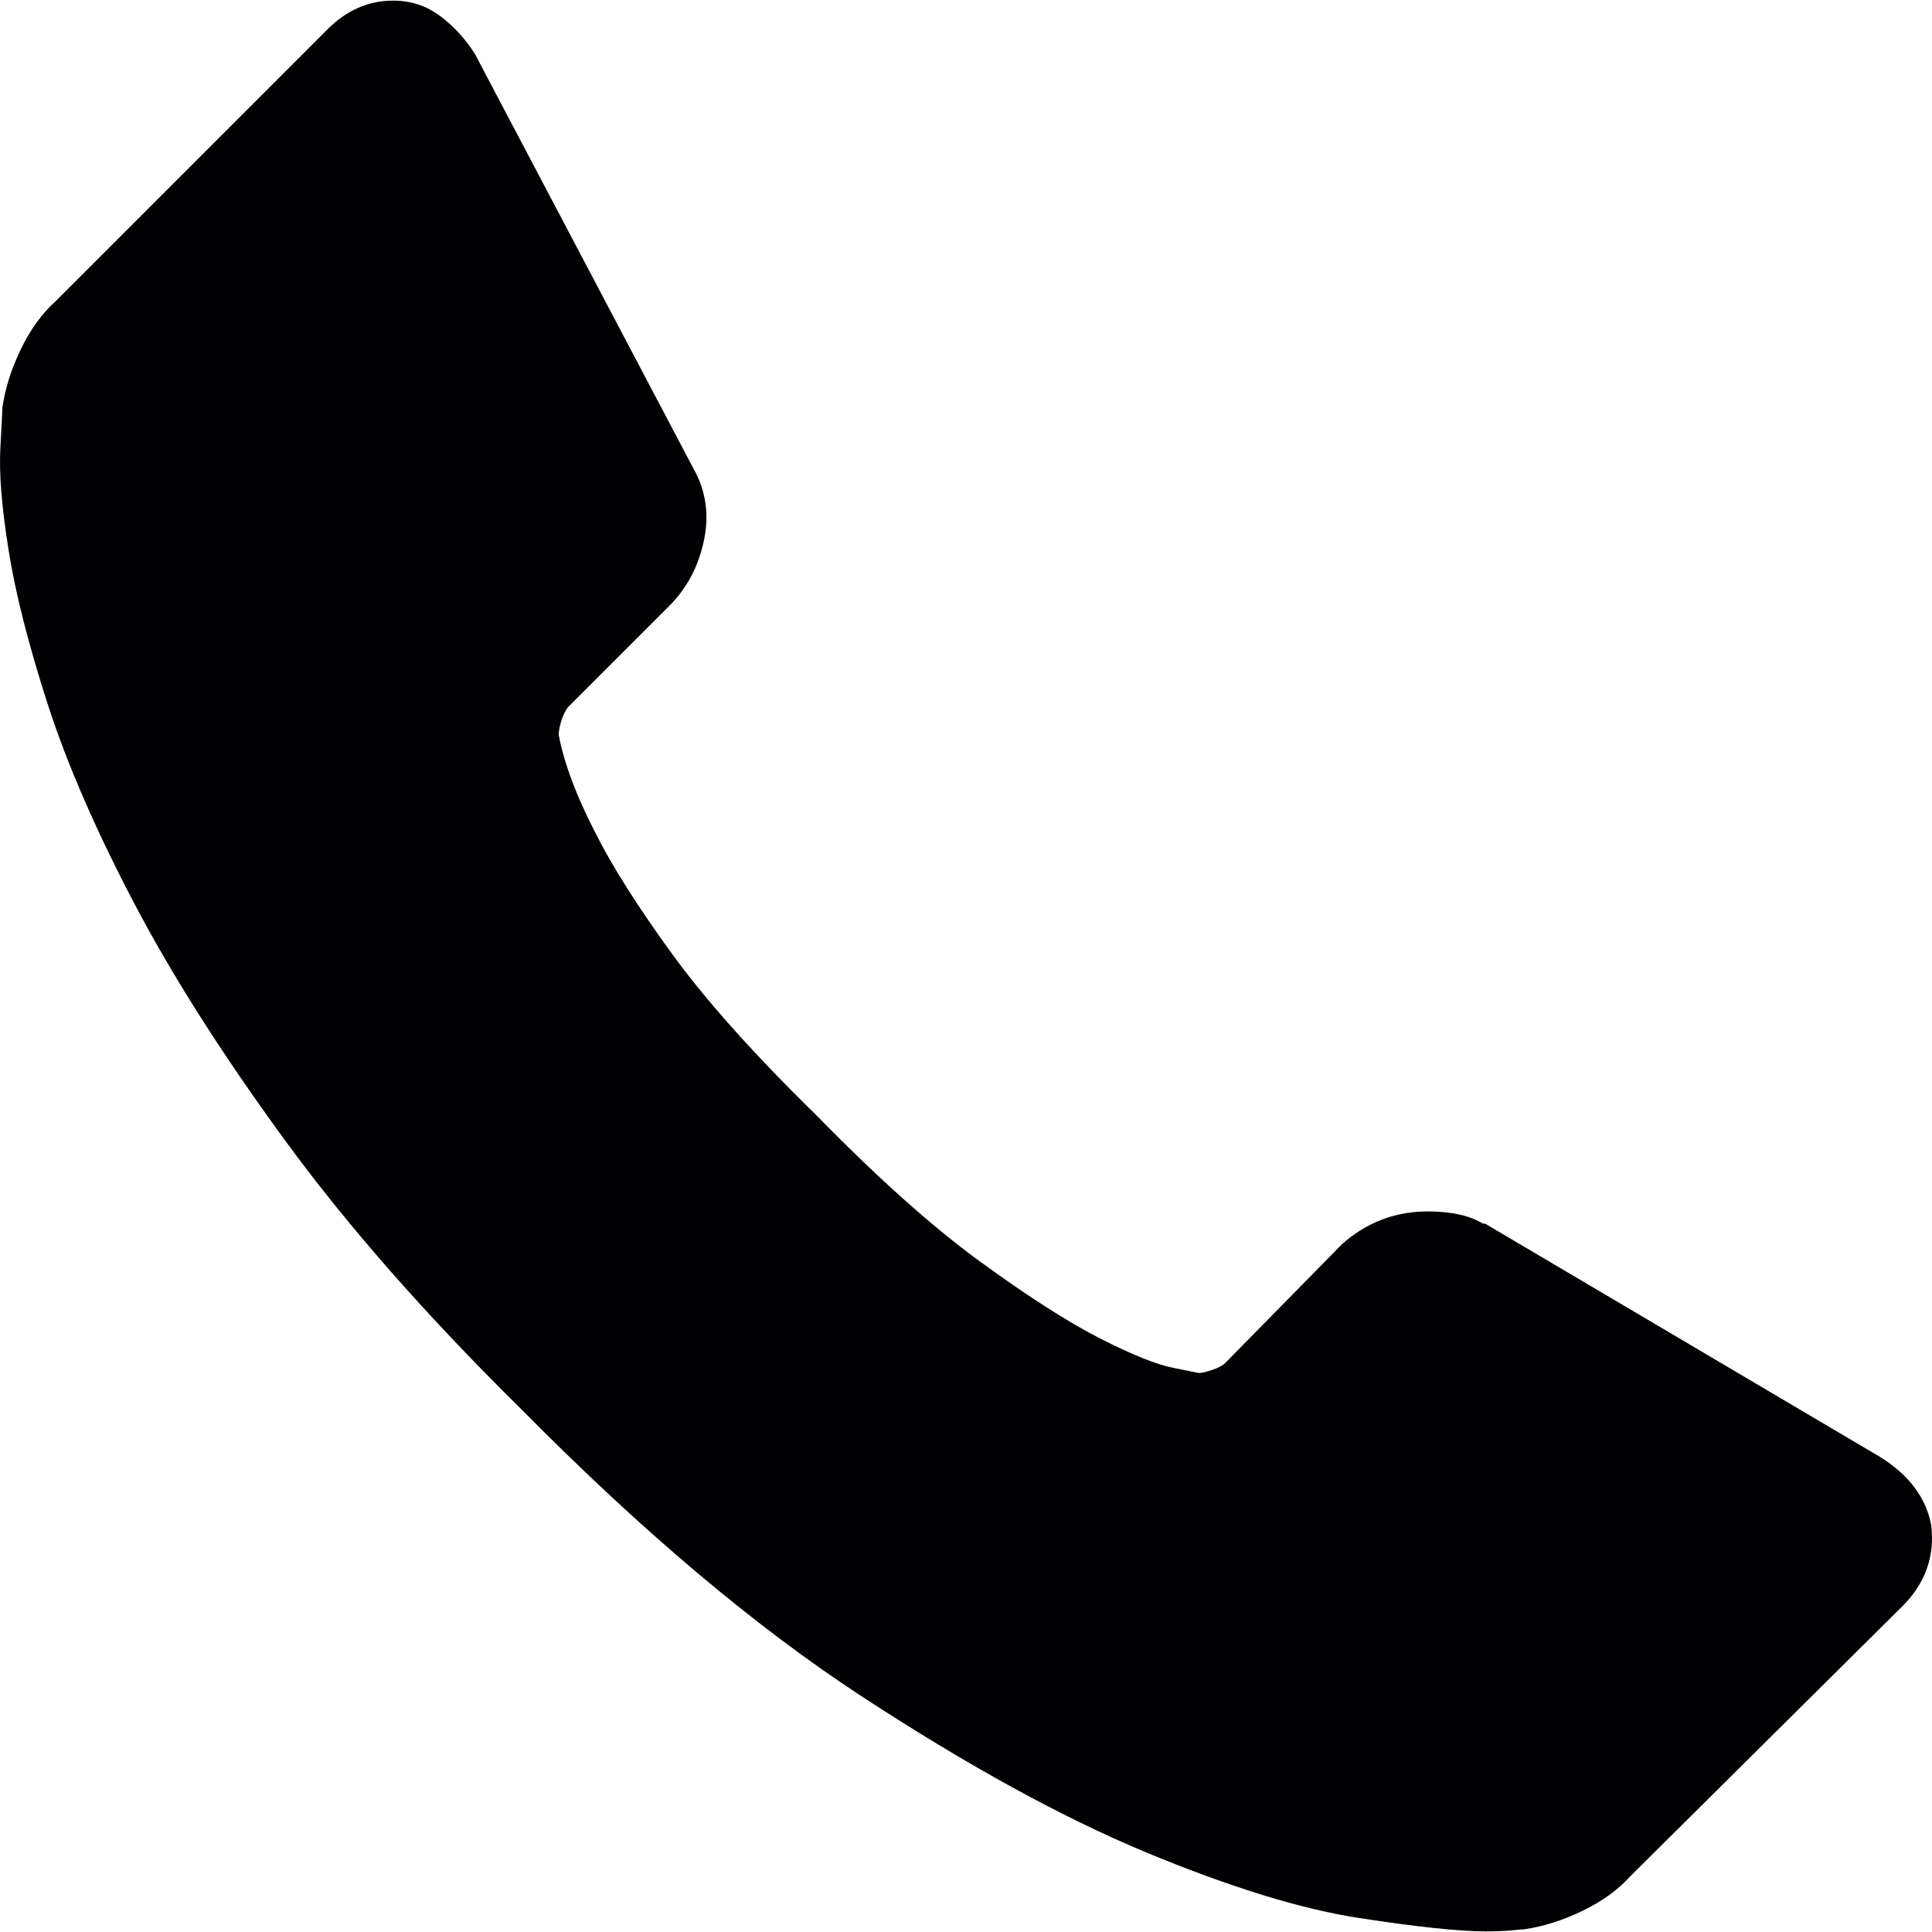
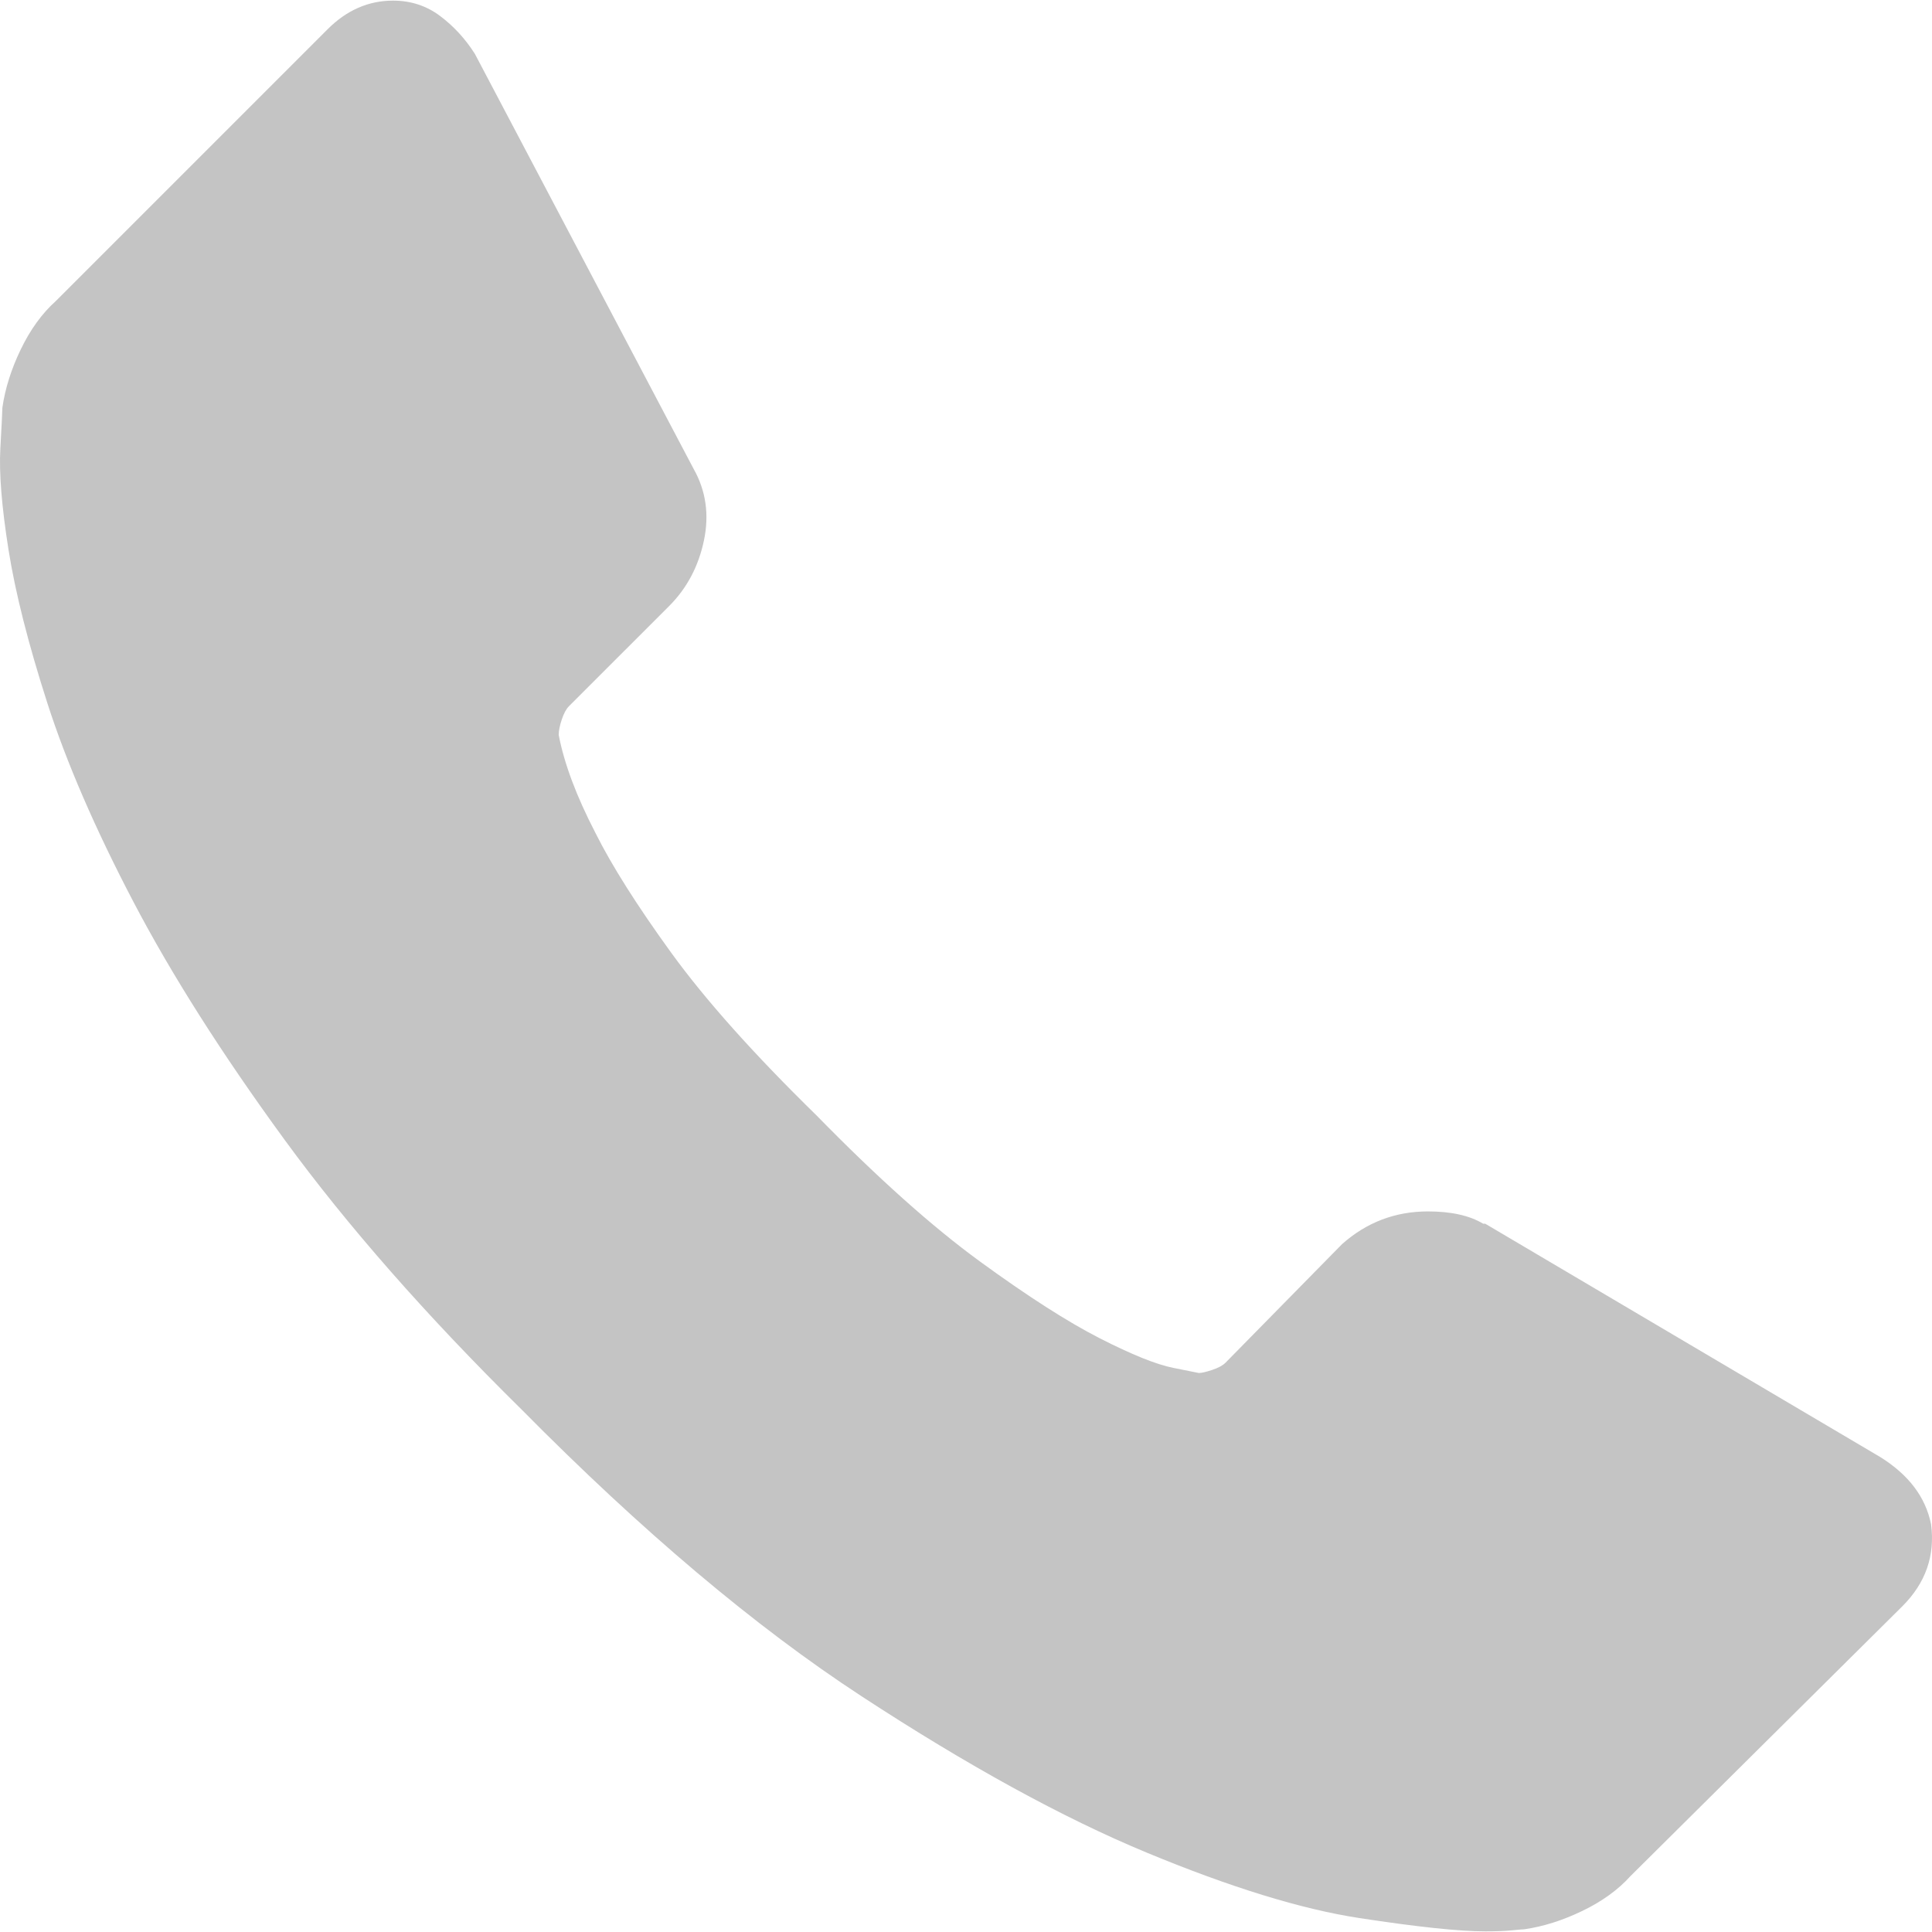
<svg xmlns="http://www.w3.org/2000/svg" version="1.1" id="Capa_1" x="0px" y="0px" viewBox="0 0 578.106 578.106" style="enable-background:new 0 0 578.106 578.106;" xml:space="preserve">
  <g>
    <g>
-       <path style="fill:#010002;" d="M577.83,456.128c1.225,9.385-1.635,17.545-8.568,24.48l-81.396,80.781    c-3.672,4.08-8.465,7.551-14.381,10.404c-5.916,2.857-11.729,4.693-17.439,5.508c-0.408,0-1.635,0.105-3.676,0.309    c-2.037,0.203-4.689,0.307-7.953,0.307c-7.754,0-20.301-1.326-37.641-3.979s-38.555-9.182-63.645-19.584    c-25.096-10.404-53.553-26.012-85.376-46.818c-31.823-20.805-65.688-49.367-101.592-85.68    c-28.56-28.152-52.224-55.08-70.992-80.783c-18.768-25.705-33.864-49.471-45.288-71.299    c-11.425-21.828-19.993-41.616-25.705-59.364S4.59,177.362,2.55,164.51s-2.856-22.95-2.448-30.294    c0.408-7.344,0.612-11.424,0.612-12.24c0.816-5.712,2.652-11.526,5.508-17.442s6.324-10.71,10.404-14.382L98.022,8.756    c5.712-5.712,12.24-8.568,19.584-8.568c5.304,0,9.996,1.53,14.076,4.59s7.548,6.834,10.404,11.322l65.484,124.236    c3.672,6.528,4.692,13.668,3.06,21.42c-1.632,7.752-5.1,14.28-10.404,19.584l-29.988,29.988c-0.816,0.816-1.53,2.142-2.142,3.978    s-0.918,3.366-0.918,4.59c1.632,8.568,5.304,18.36,11.016,29.376c4.896,9.792,12.444,21.726,22.644,35.802    s24.684,30.293,43.452,48.653c18.36,18.77,34.68,33.354,48.96,43.76c14.277,10.4,26.215,18.053,35.803,22.949    c9.588,4.896,16.932,7.854,22.031,8.871l7.648,1.531c0.816,0,2.145-0.307,3.979-0.918c1.836-0.613,3.162-1.326,3.979-2.143    l34.883-35.496c7.348-6.527,15.912-9.791,25.705-9.791c6.938,0,12.443,1.223,16.523,3.672h0.611l118.115,69.768    C571.098,441.238,576.197,447.968,577.83,456.128z" />
+       <path style="fill:#c4c4c4;" d="M577.83,456.128c1.225,9.385-1.635,17.545-8.568,24.48l-81.396,80.781    c-3.672,4.08-8.465,7.551-14.381,10.404c-5.916,2.857-11.729,4.693-17.439,5.508c-0.408,0-1.635,0.105-3.676,0.309    c-2.037,0.203-4.689,0.307-7.953,0.307c-7.754,0-20.301-1.326-37.641-3.979s-38.555-9.182-63.645-19.584    c-25.096-10.404-53.553-26.012-85.376-46.818c-31.823-20.805-65.688-49.367-101.592-85.68    c-28.56-28.152-52.224-55.08-70.992-80.783c-18.768-25.705-33.864-49.471-45.288-71.299    c-11.425-21.828-19.993-41.616-25.705-59.364S4.59,177.362,2.55,164.51s-2.856-22.95-2.448-30.294    c0.408-7.344,0.612-11.424,0.612-12.24c0.816-5.712,2.652-11.526,5.508-17.442s6.324-10.71,10.404-14.382L98.022,8.756    c5.712-5.712,12.24-8.568,19.584-8.568c5.304,0,9.996,1.53,14.076,4.59s7.548,6.834,10.404,11.322l65.484,124.236    c3.672,6.528,4.692,13.668,3.06,21.42c-1.632,7.752-5.1,14.28-10.404,19.584l-29.988,29.988c-0.816,0.816-1.53,2.142-2.142,3.978    s-0.918,3.366-0.918,4.59c1.632,8.568,5.304,18.36,11.016,29.376c4.896,9.792,12.444,21.726,22.644,35.802    s24.684,30.293,43.452,48.653c18.36,18.77,34.68,33.354,48.96,43.76c14.277,10.4,26.215,18.053,35.803,22.949    c9.588,4.896,16.932,7.854,22.031,8.871l7.648,1.531c0.816,0,2.145-0.307,3.979-0.918c1.836-0.613,3.162-1.326,3.979-2.143    l34.883-35.496c7.348-6.527,15.912-9.791,25.705-9.791c6.938,0,12.443,1.223,16.523,3.672h0.611l118.115,69.768    C571.098,441.238,576.197,447.968,577.83,456.128z" />
    </g>
  </g>
  <g>
</g>
  <g>
</g>
  <g>
</g>
  <g>
</g>
  <g>
</g>
  <g>
</g>
  <g>
</g>
  <g>
</g>
  <g>
</g>
  <g>
</g>
  <g>
</g>
  <g>
</g>
  <g>
</g>
  <g>
</g>
  <g>
</g>
</svg>
